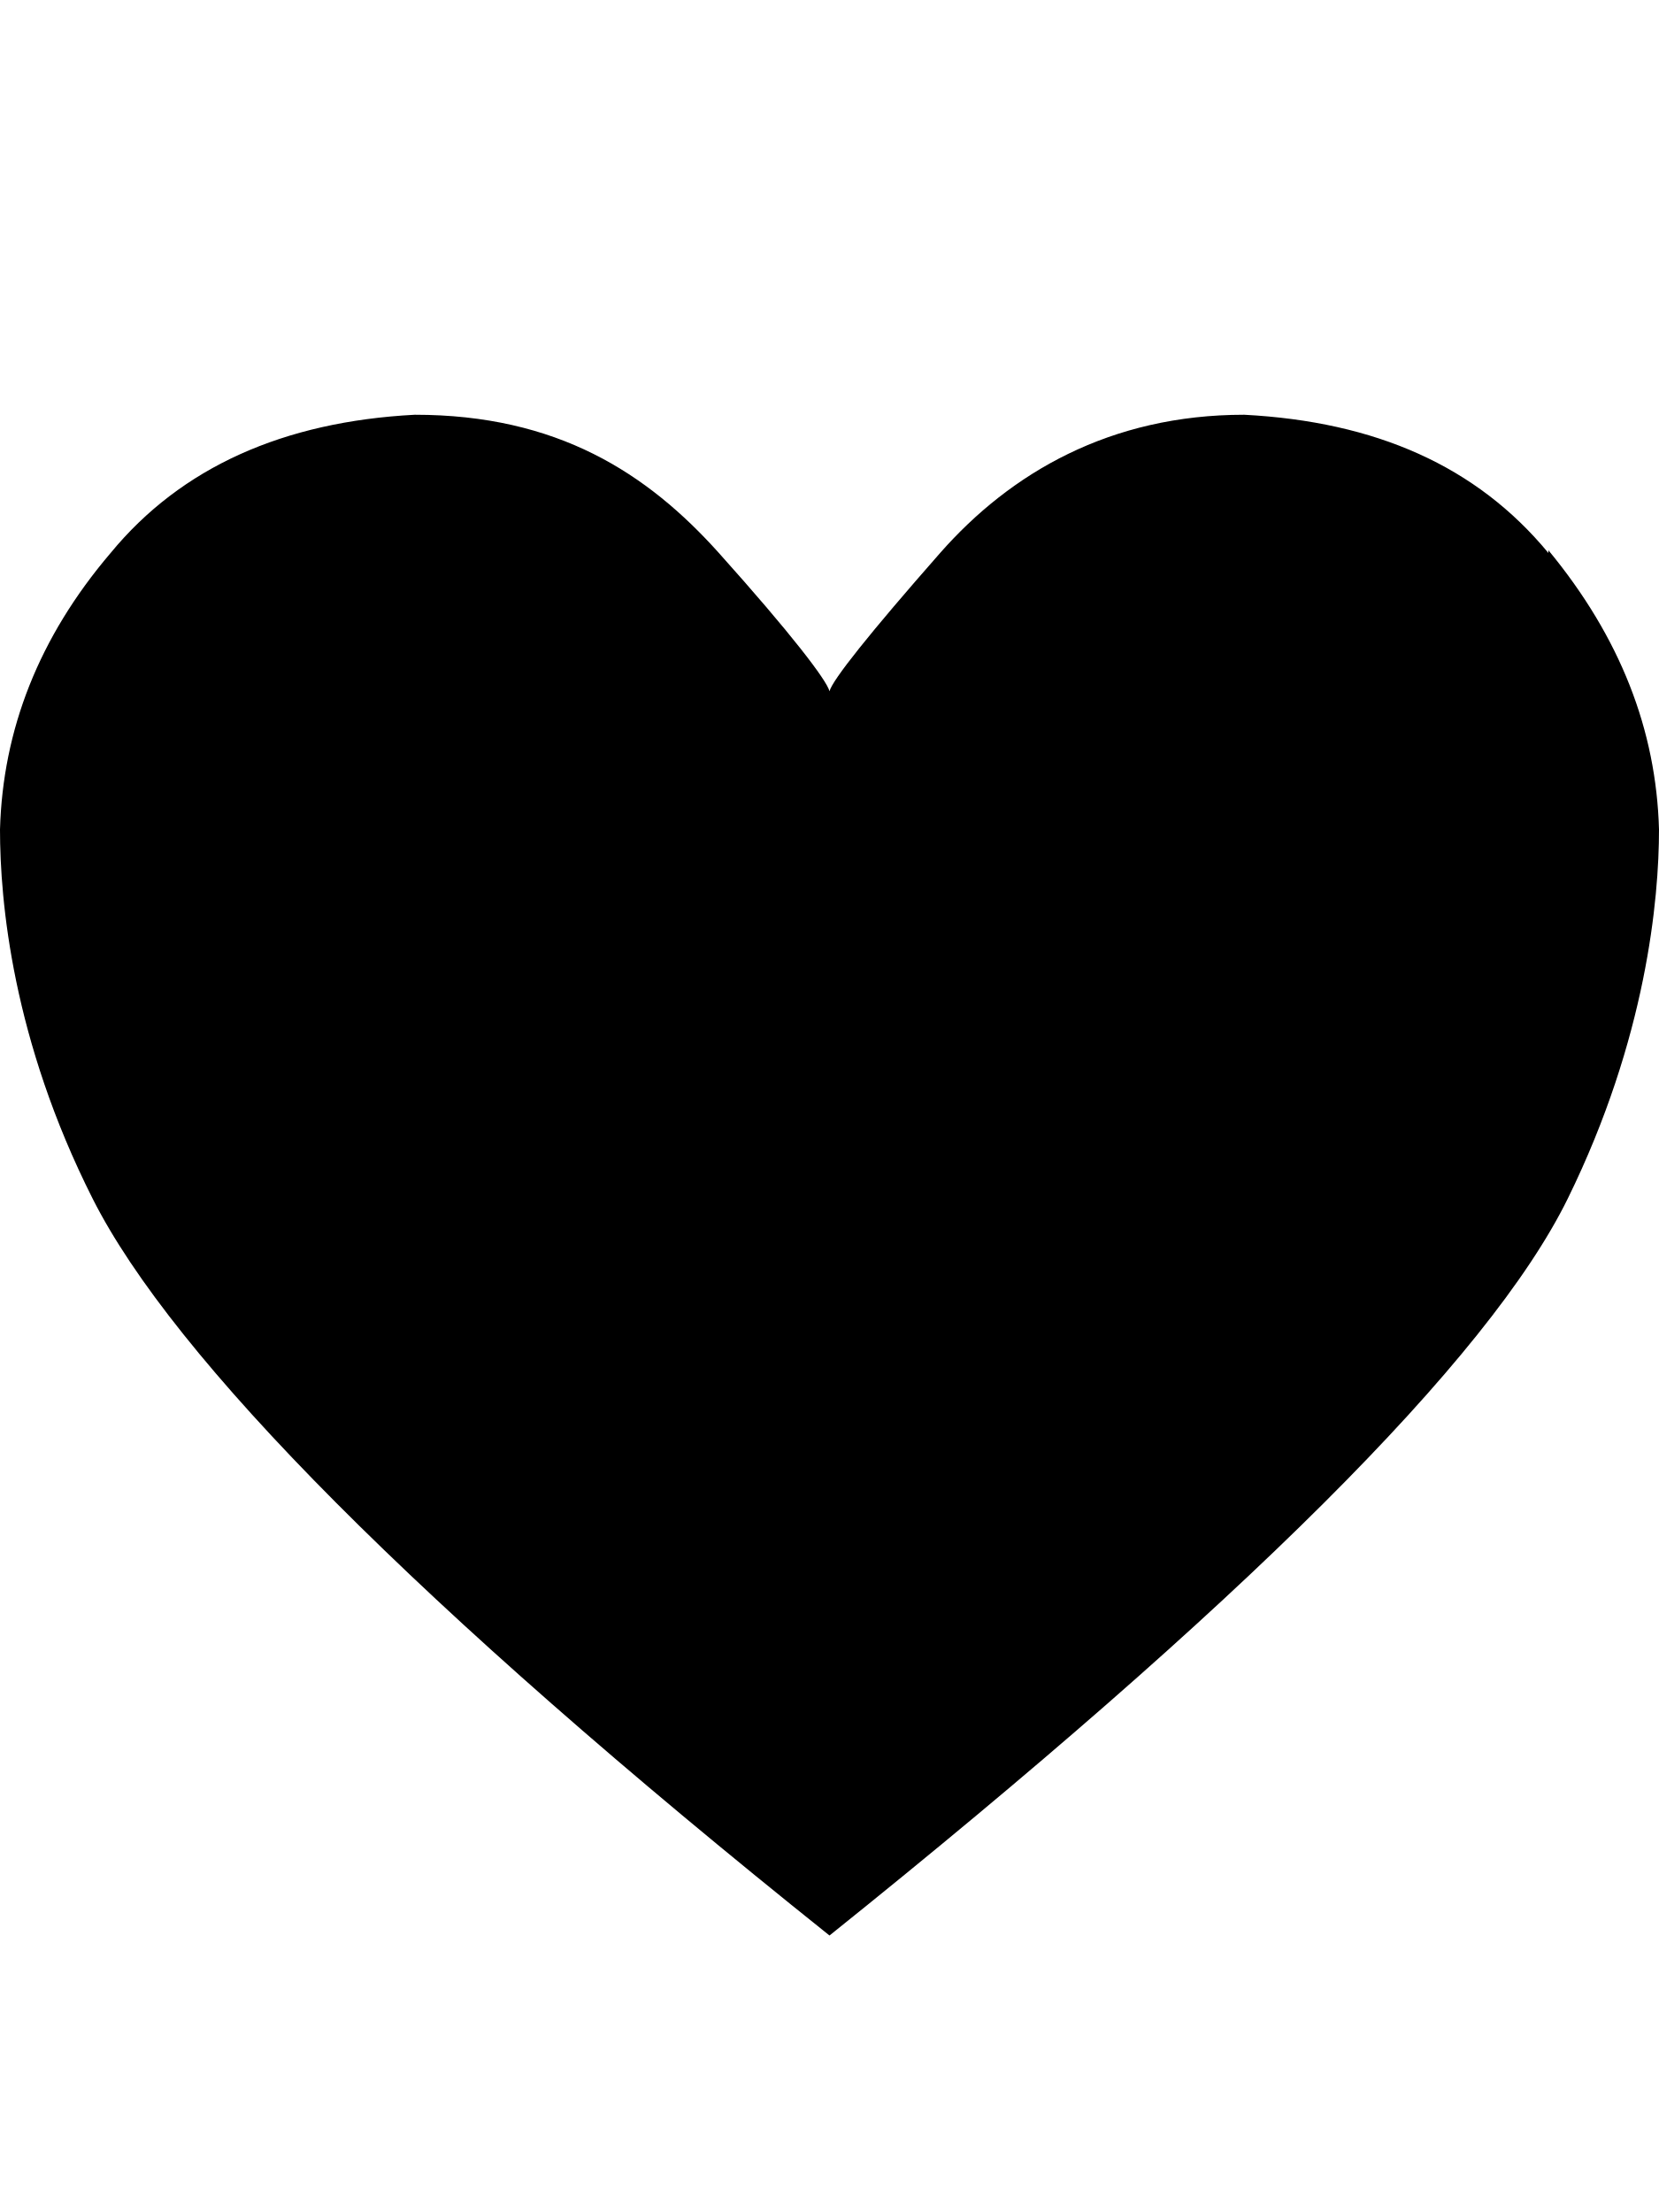
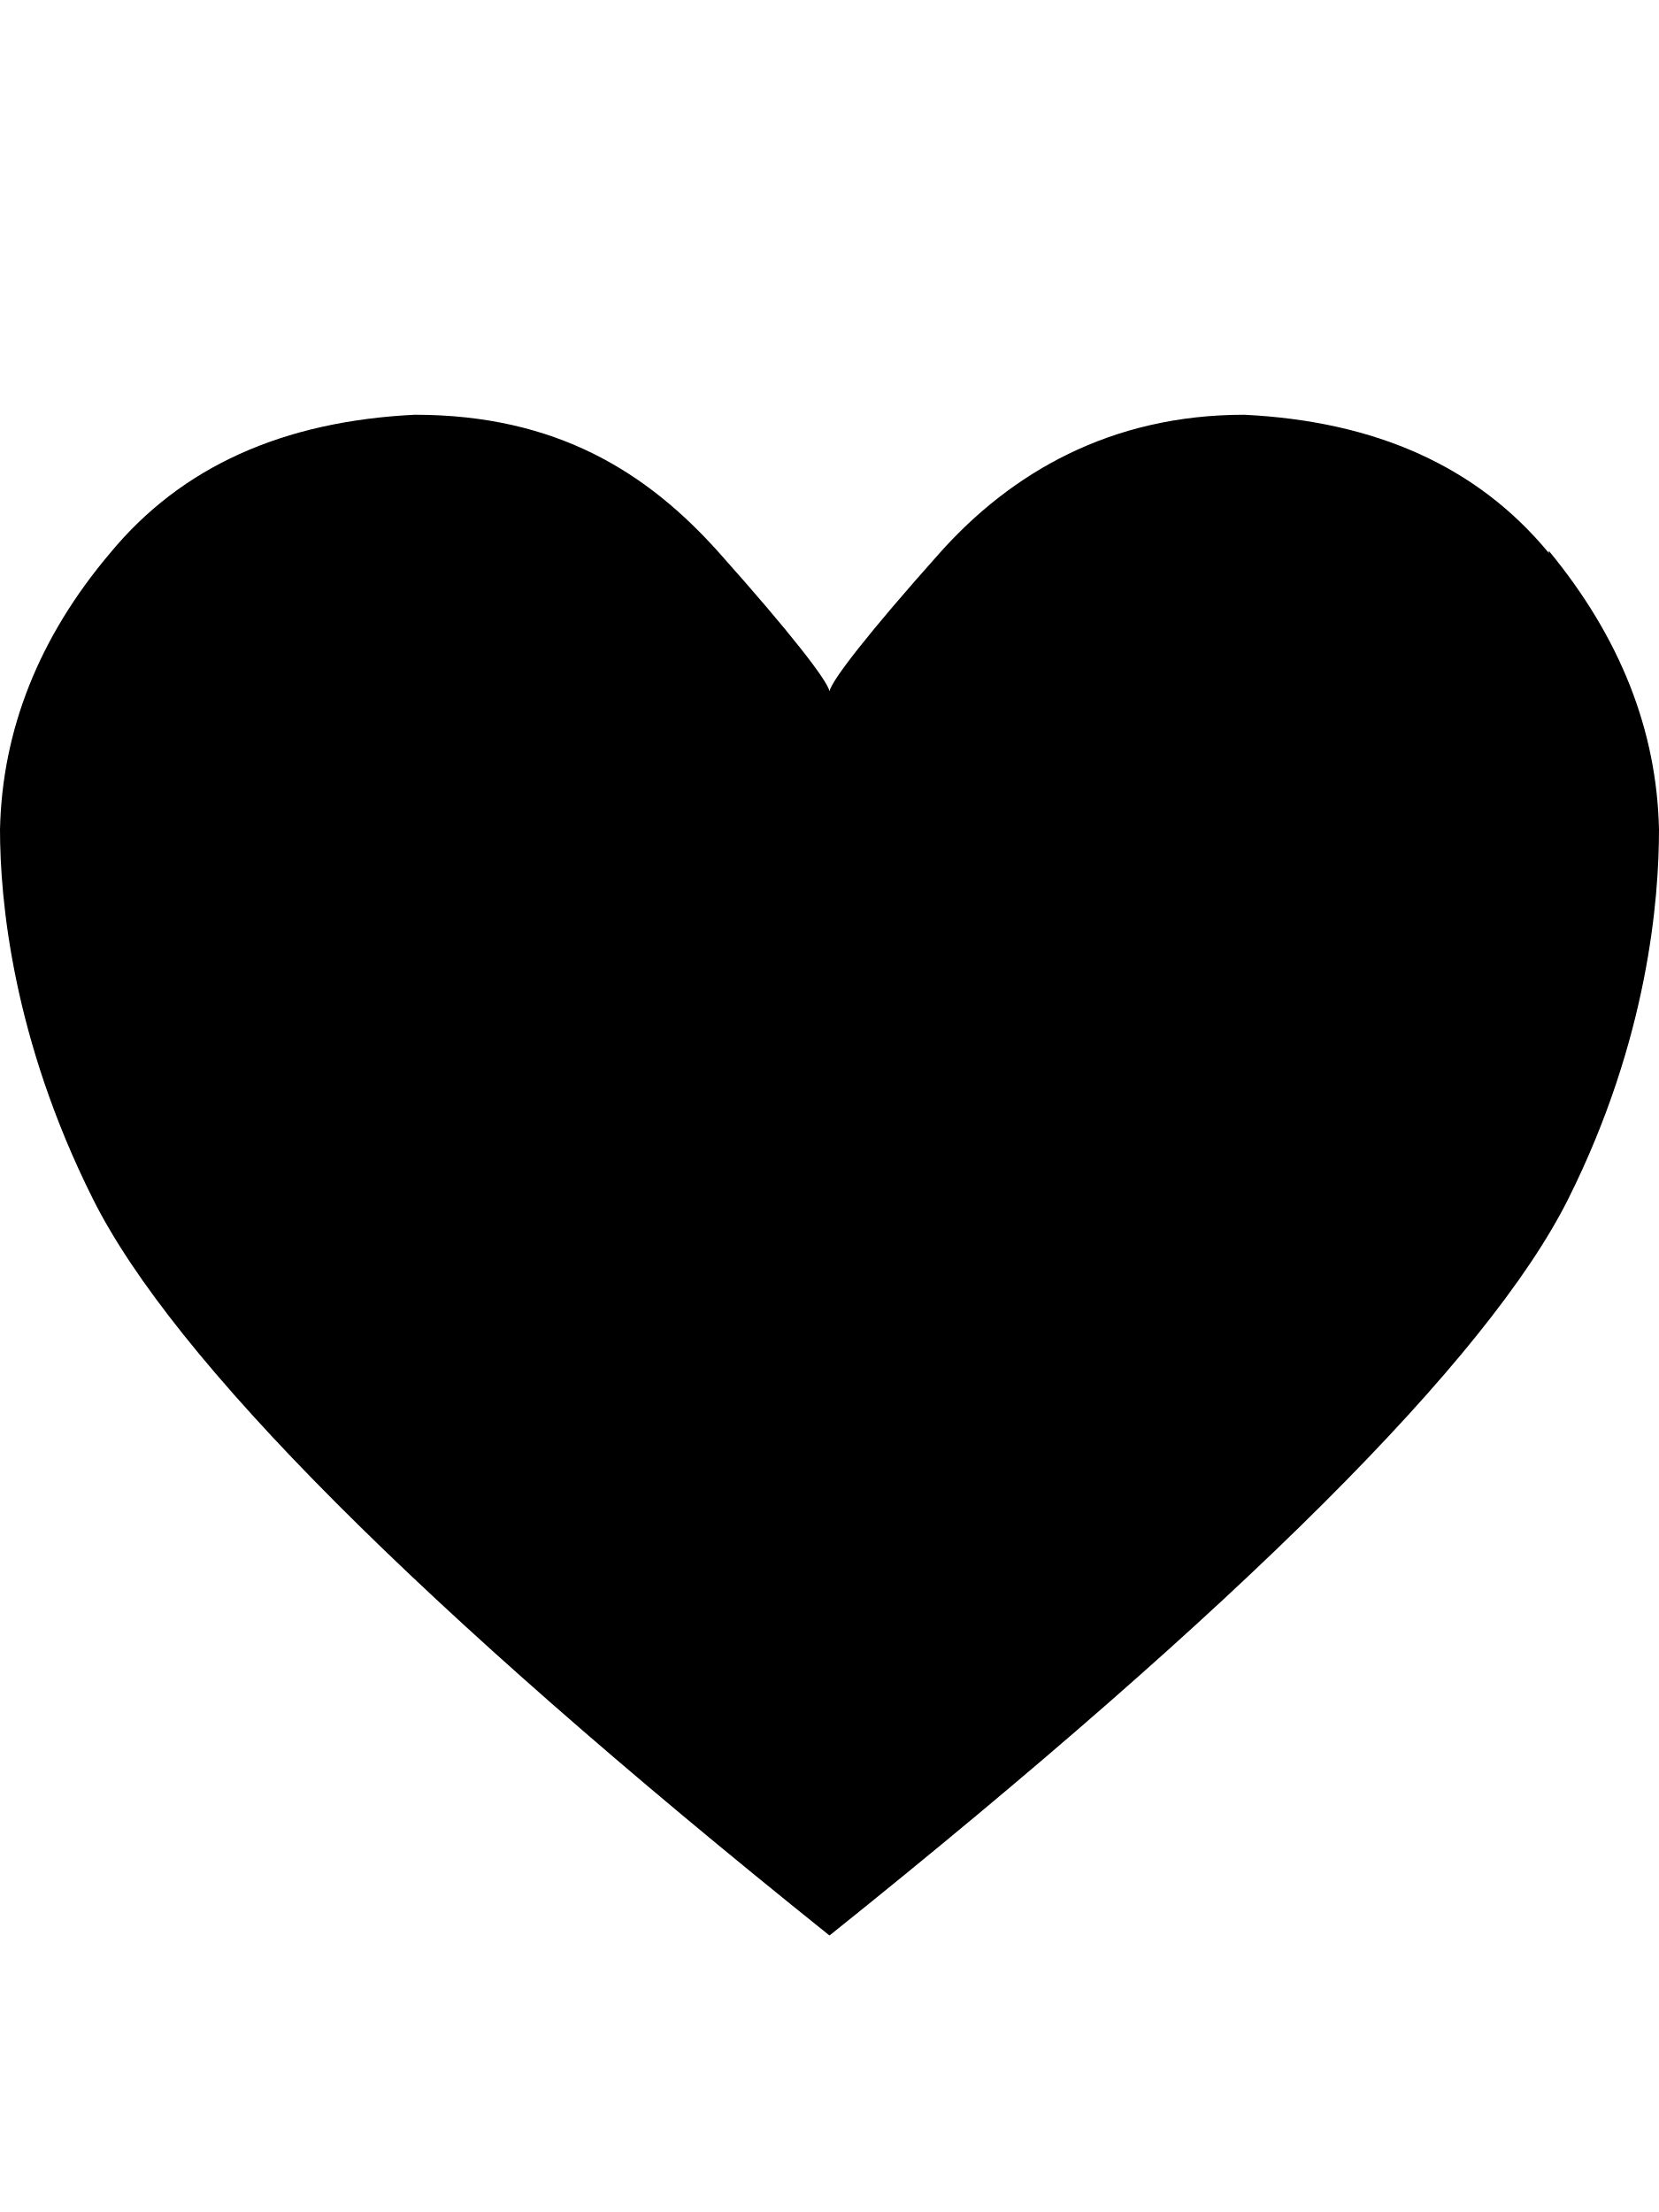
- <svg xmlns="http://www.w3.org/2000/svg" height="16" width="12">
-   <path d="M11.2 4c-.52-.63-1.25-.95-2.2-1-.97 0-1.69.42-2.2 1s-.78.92-.8 1c-.02-.08-.28-.42-.8-1S4.03 3 3 3c-.95.05-1.69.38-2.2 1-.52.61-.78 1.28-.8 2 0 .52.09 1.52.67 2.67S3.01 11.61 6 14c2.98-2.39 4.77-4.17 5.34-5.33S12 6.5 12 6c-.02-.72-.28-1.39-.8-2.02z" />
+ <svg xmlns="http://www.w3.org/2000/svg" height="1024" width="768">
+   <path d="M717 256c-33-40-80-61-141-64-62 0-108 27-141 64s-50 59-51 64c-1-5-18-27-51-64s-75-64-141-64c-61 3-108 24-141 64-33 39-50 82-51 128 0 33 6 97 43 171s150 188 341 341c191-153 305-267 342-341s42-139 42-171c-1-46-18-89-51-129z" />
</svg>
